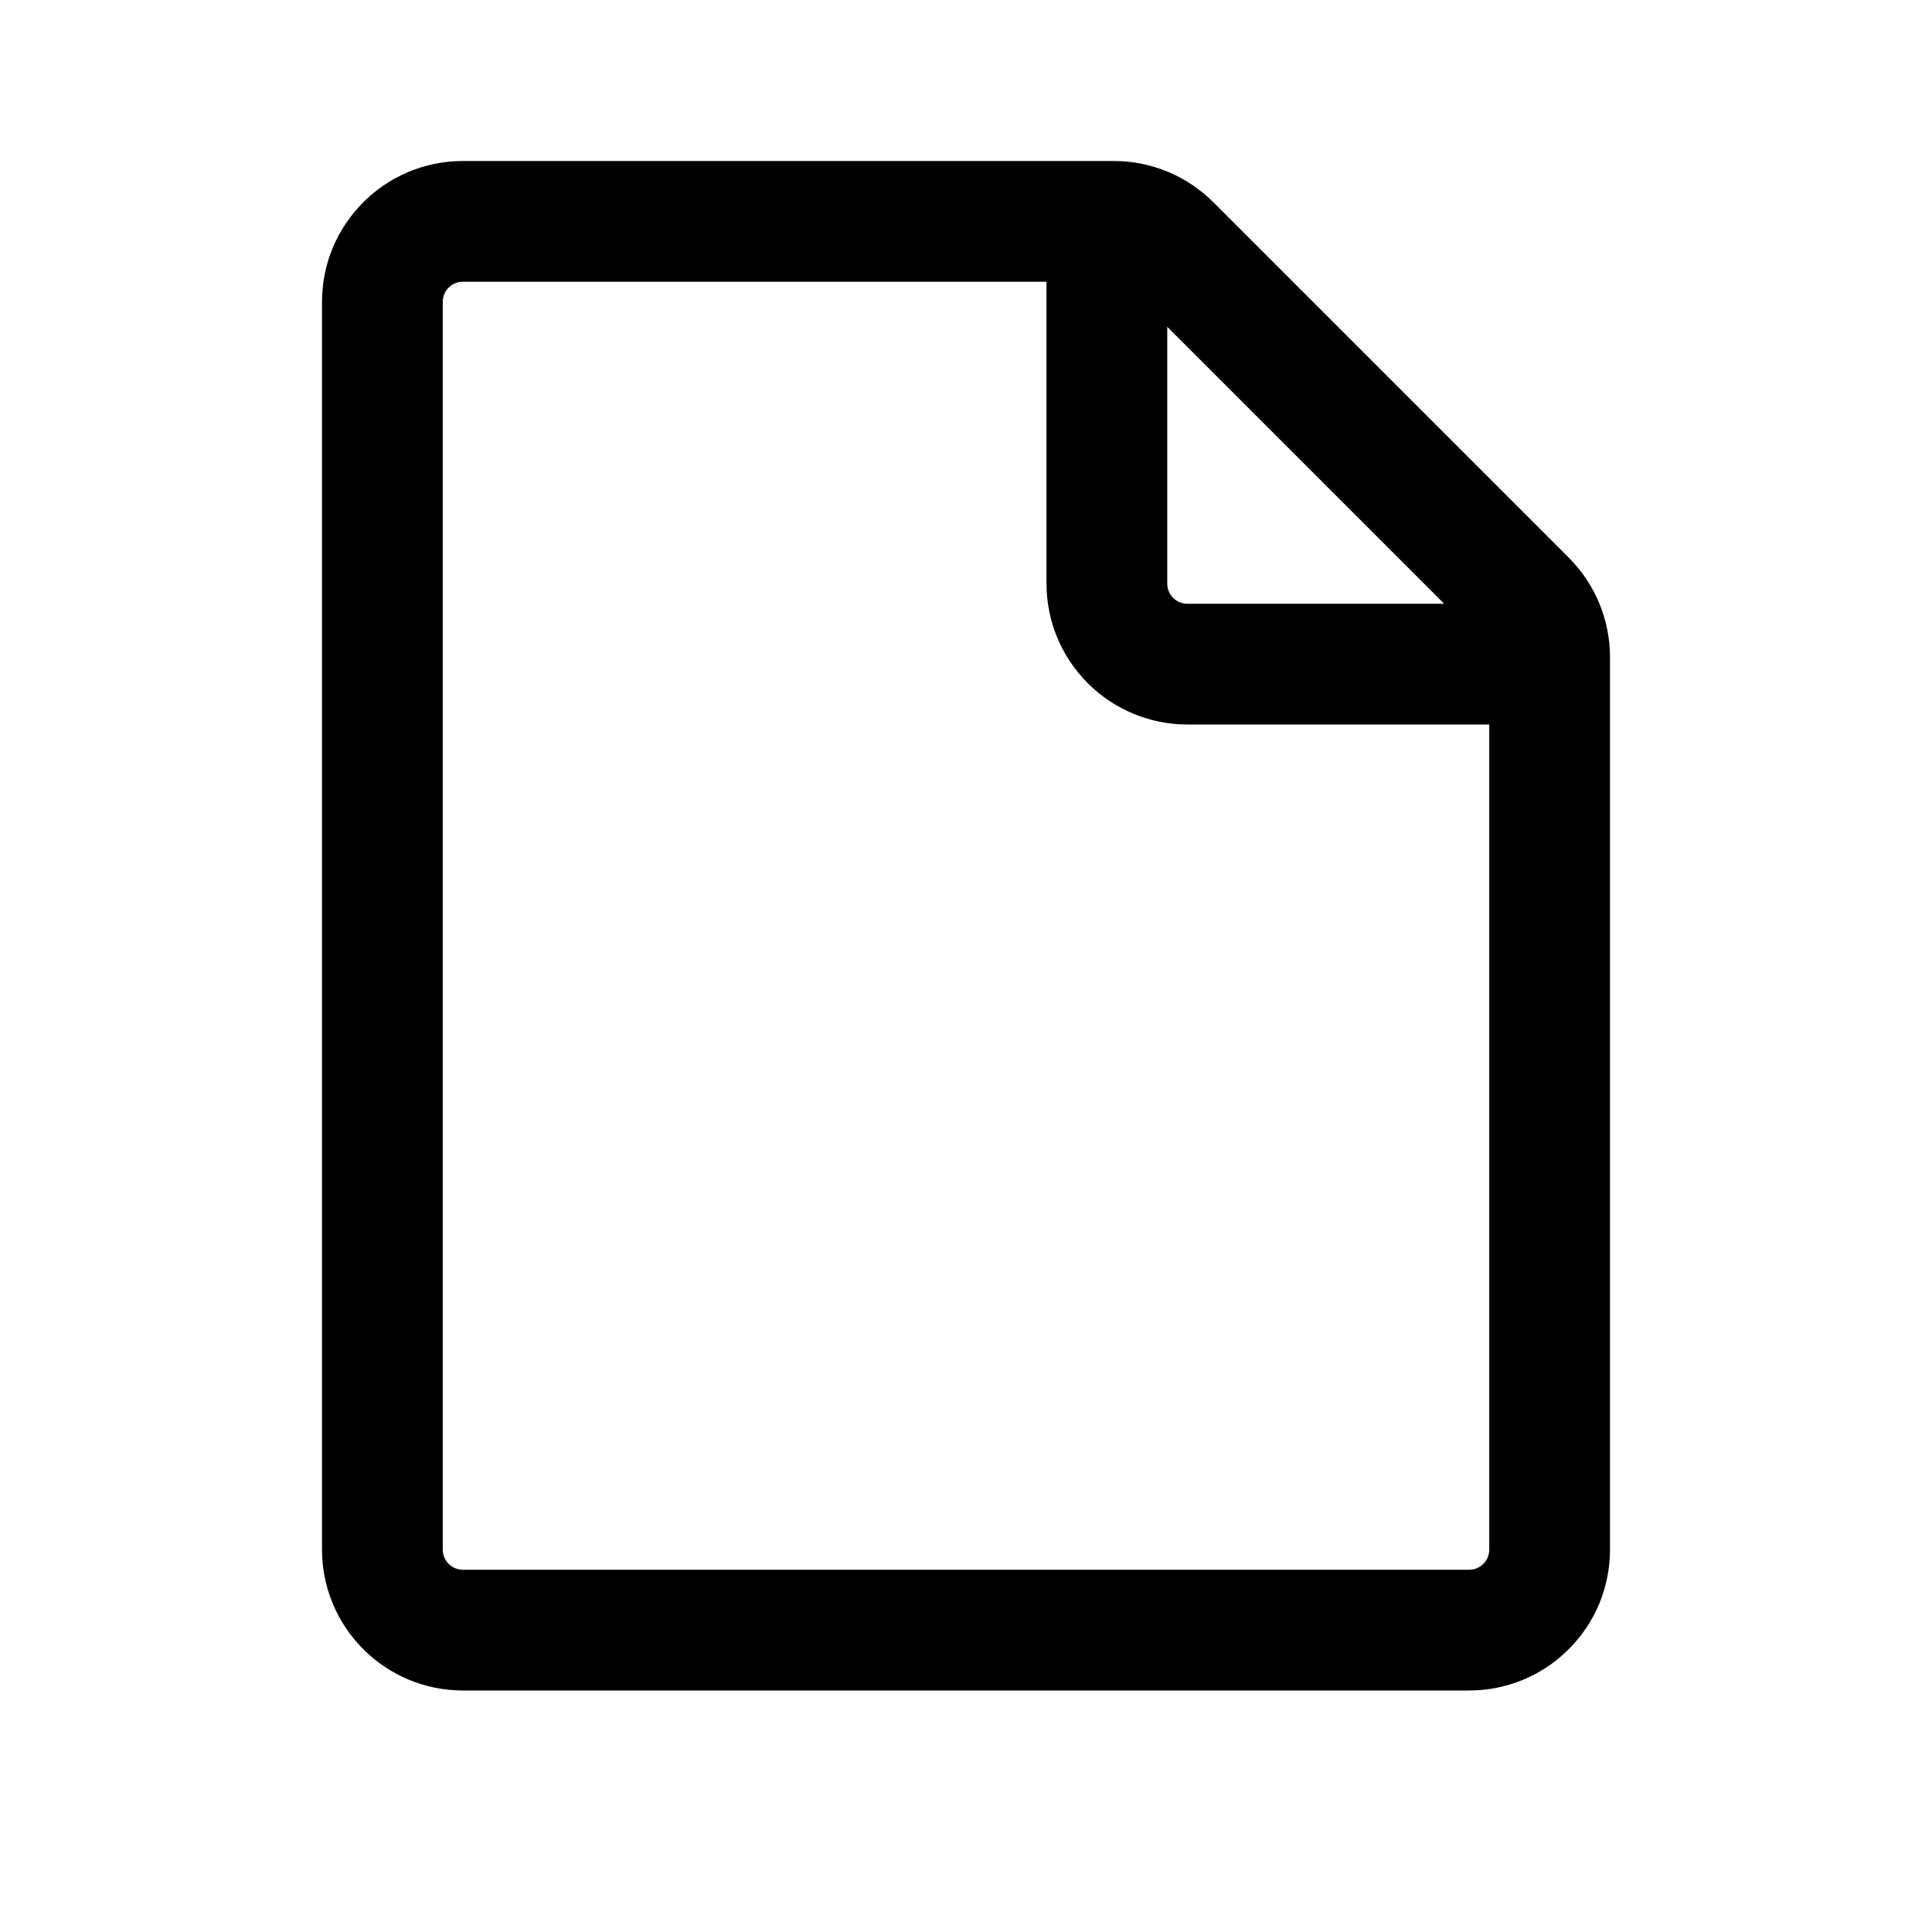
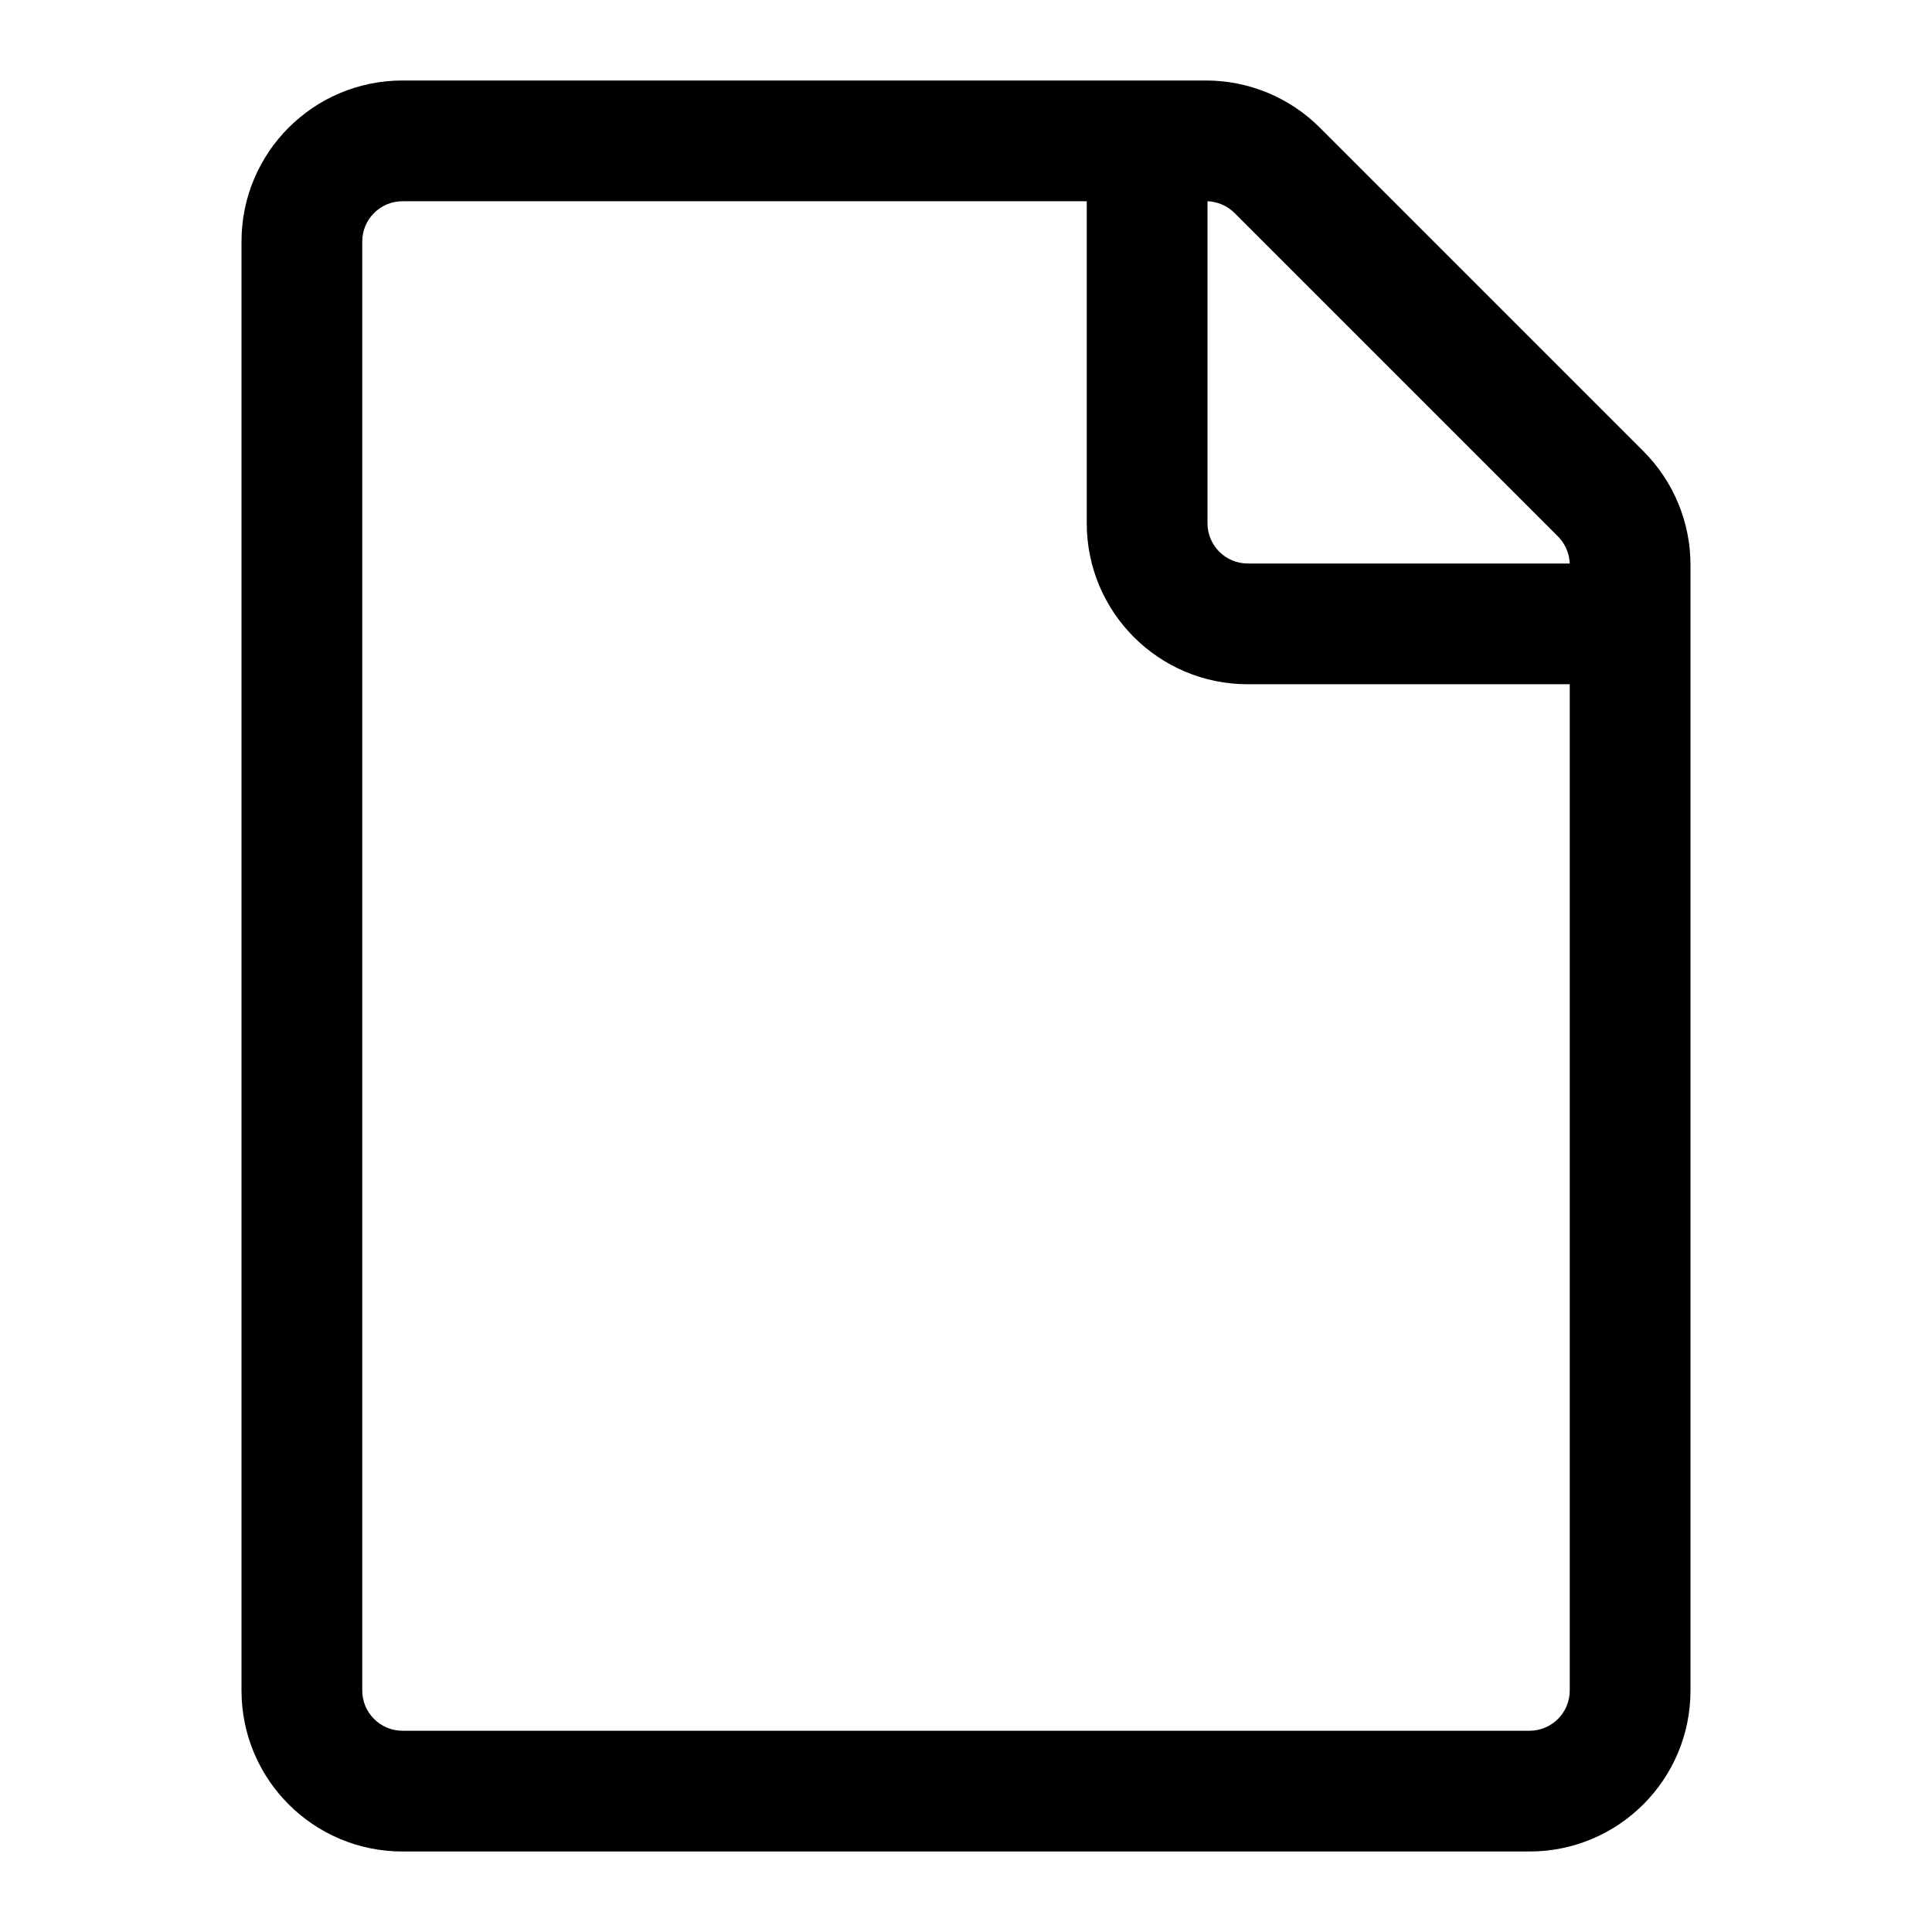
<svg xmlns="http://www.w3.org/2000/svg" width="24" height="24" viewBox="0 0 24 24">
-   <path fill-rule="evenodd" clip-rule="evenodd" d="M5.75 3.5C5.684 3.5 5.62 3.526 5.573 3.573C5.526 3.62 5.5 3.684 5.5 3.75V19.25C5.5 19.388 5.612 19.5 5.75 19.5H18.25C18.316 19.5 18.38 19.474 18.427 19.427C18.474 19.38 18.5 19.316 18.5 19.25V9H14.75C14.286 9 13.841 8.816 13.513 8.487C13.184 8.159 13 7.714 13 7.25V3.5H5.75ZM14.5 4.06V7.25C14.5 7.388 14.612 7.5 14.75 7.5H17.94L14.5 4.06ZM4 3.75C4 2.784 4.784 2 5.75 2H13.836C14.3 2 14.745 2.184 15.073 2.513L19.487 6.927C19.816 7.255 20 7.7 20 8.164V19.25C20 19.48 19.955 19.707 19.867 19.92C19.779 20.132 19.65 20.325 19.487 20.487C19.325 20.65 19.132 20.779 18.92 20.867C18.707 20.955 18.48 21 18.25 21H5.75C5.286 21 4.841 20.816 4.513 20.487C4.184 20.159 4 19.714 4 19.25V3.75Z" />
+   <path fill-rule="evenodd" clip-rule="evenodd" d="M5 2.5C4.724 2.5 4.5 2.724 4.5 3V21C4.5 21.276 4.724 21.5 5 21.5H19C19.276 21.5 19.5 21.276 19.5 21V8.5H15.5C14.395 8.5 13.5 7.605 13.5 6.5V2.5H5ZM15 2.5V6.5C15 6.776 15.224 7 15.5 7H19.5C19.495 6.874 19.443 6.754 19.354 6.664L15.336 2.646C15.246 2.557 15.126 2.505 15 2.5ZM3 3C3 1.895 3.895 1 5 1H14.982C15.513 1 16.021 1.211 16.396 1.586L20.414 5.604C20.789 5.979 21 6.487 21 7.018V21C21 22.105 20.105 23 19 23H5C3.895 23 3 22.105 3 21V3Z" />
</svg>
